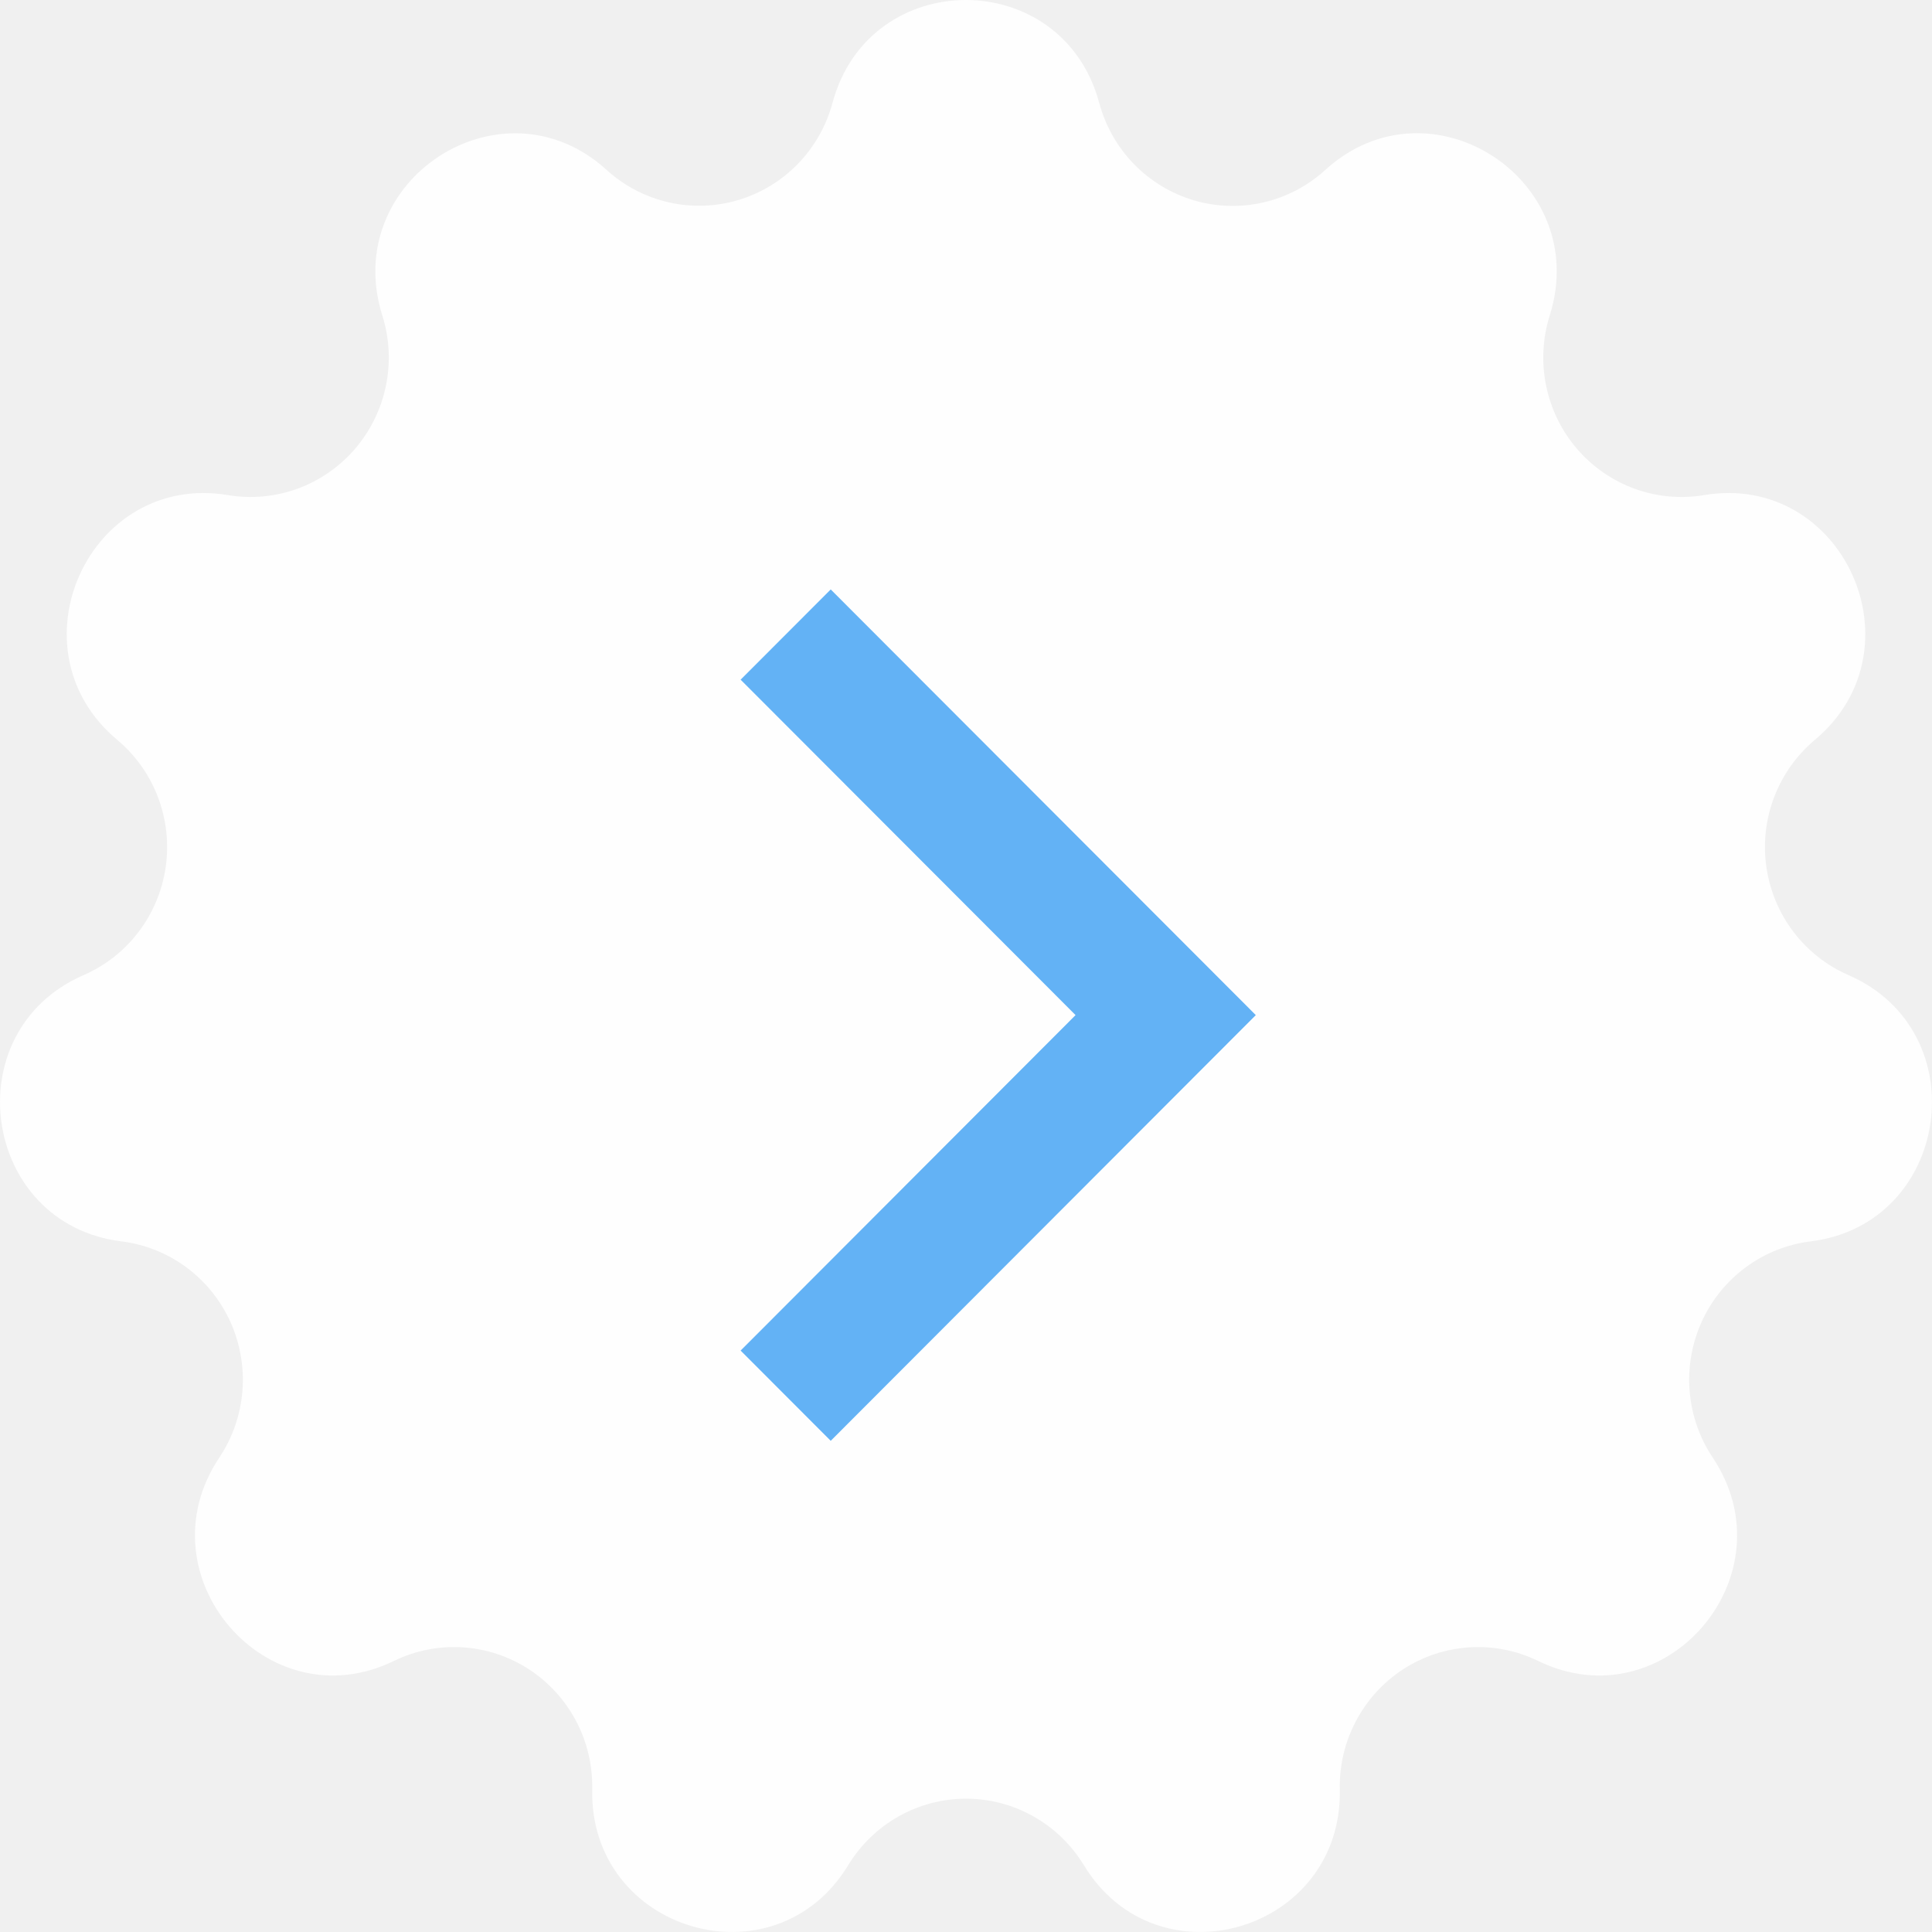
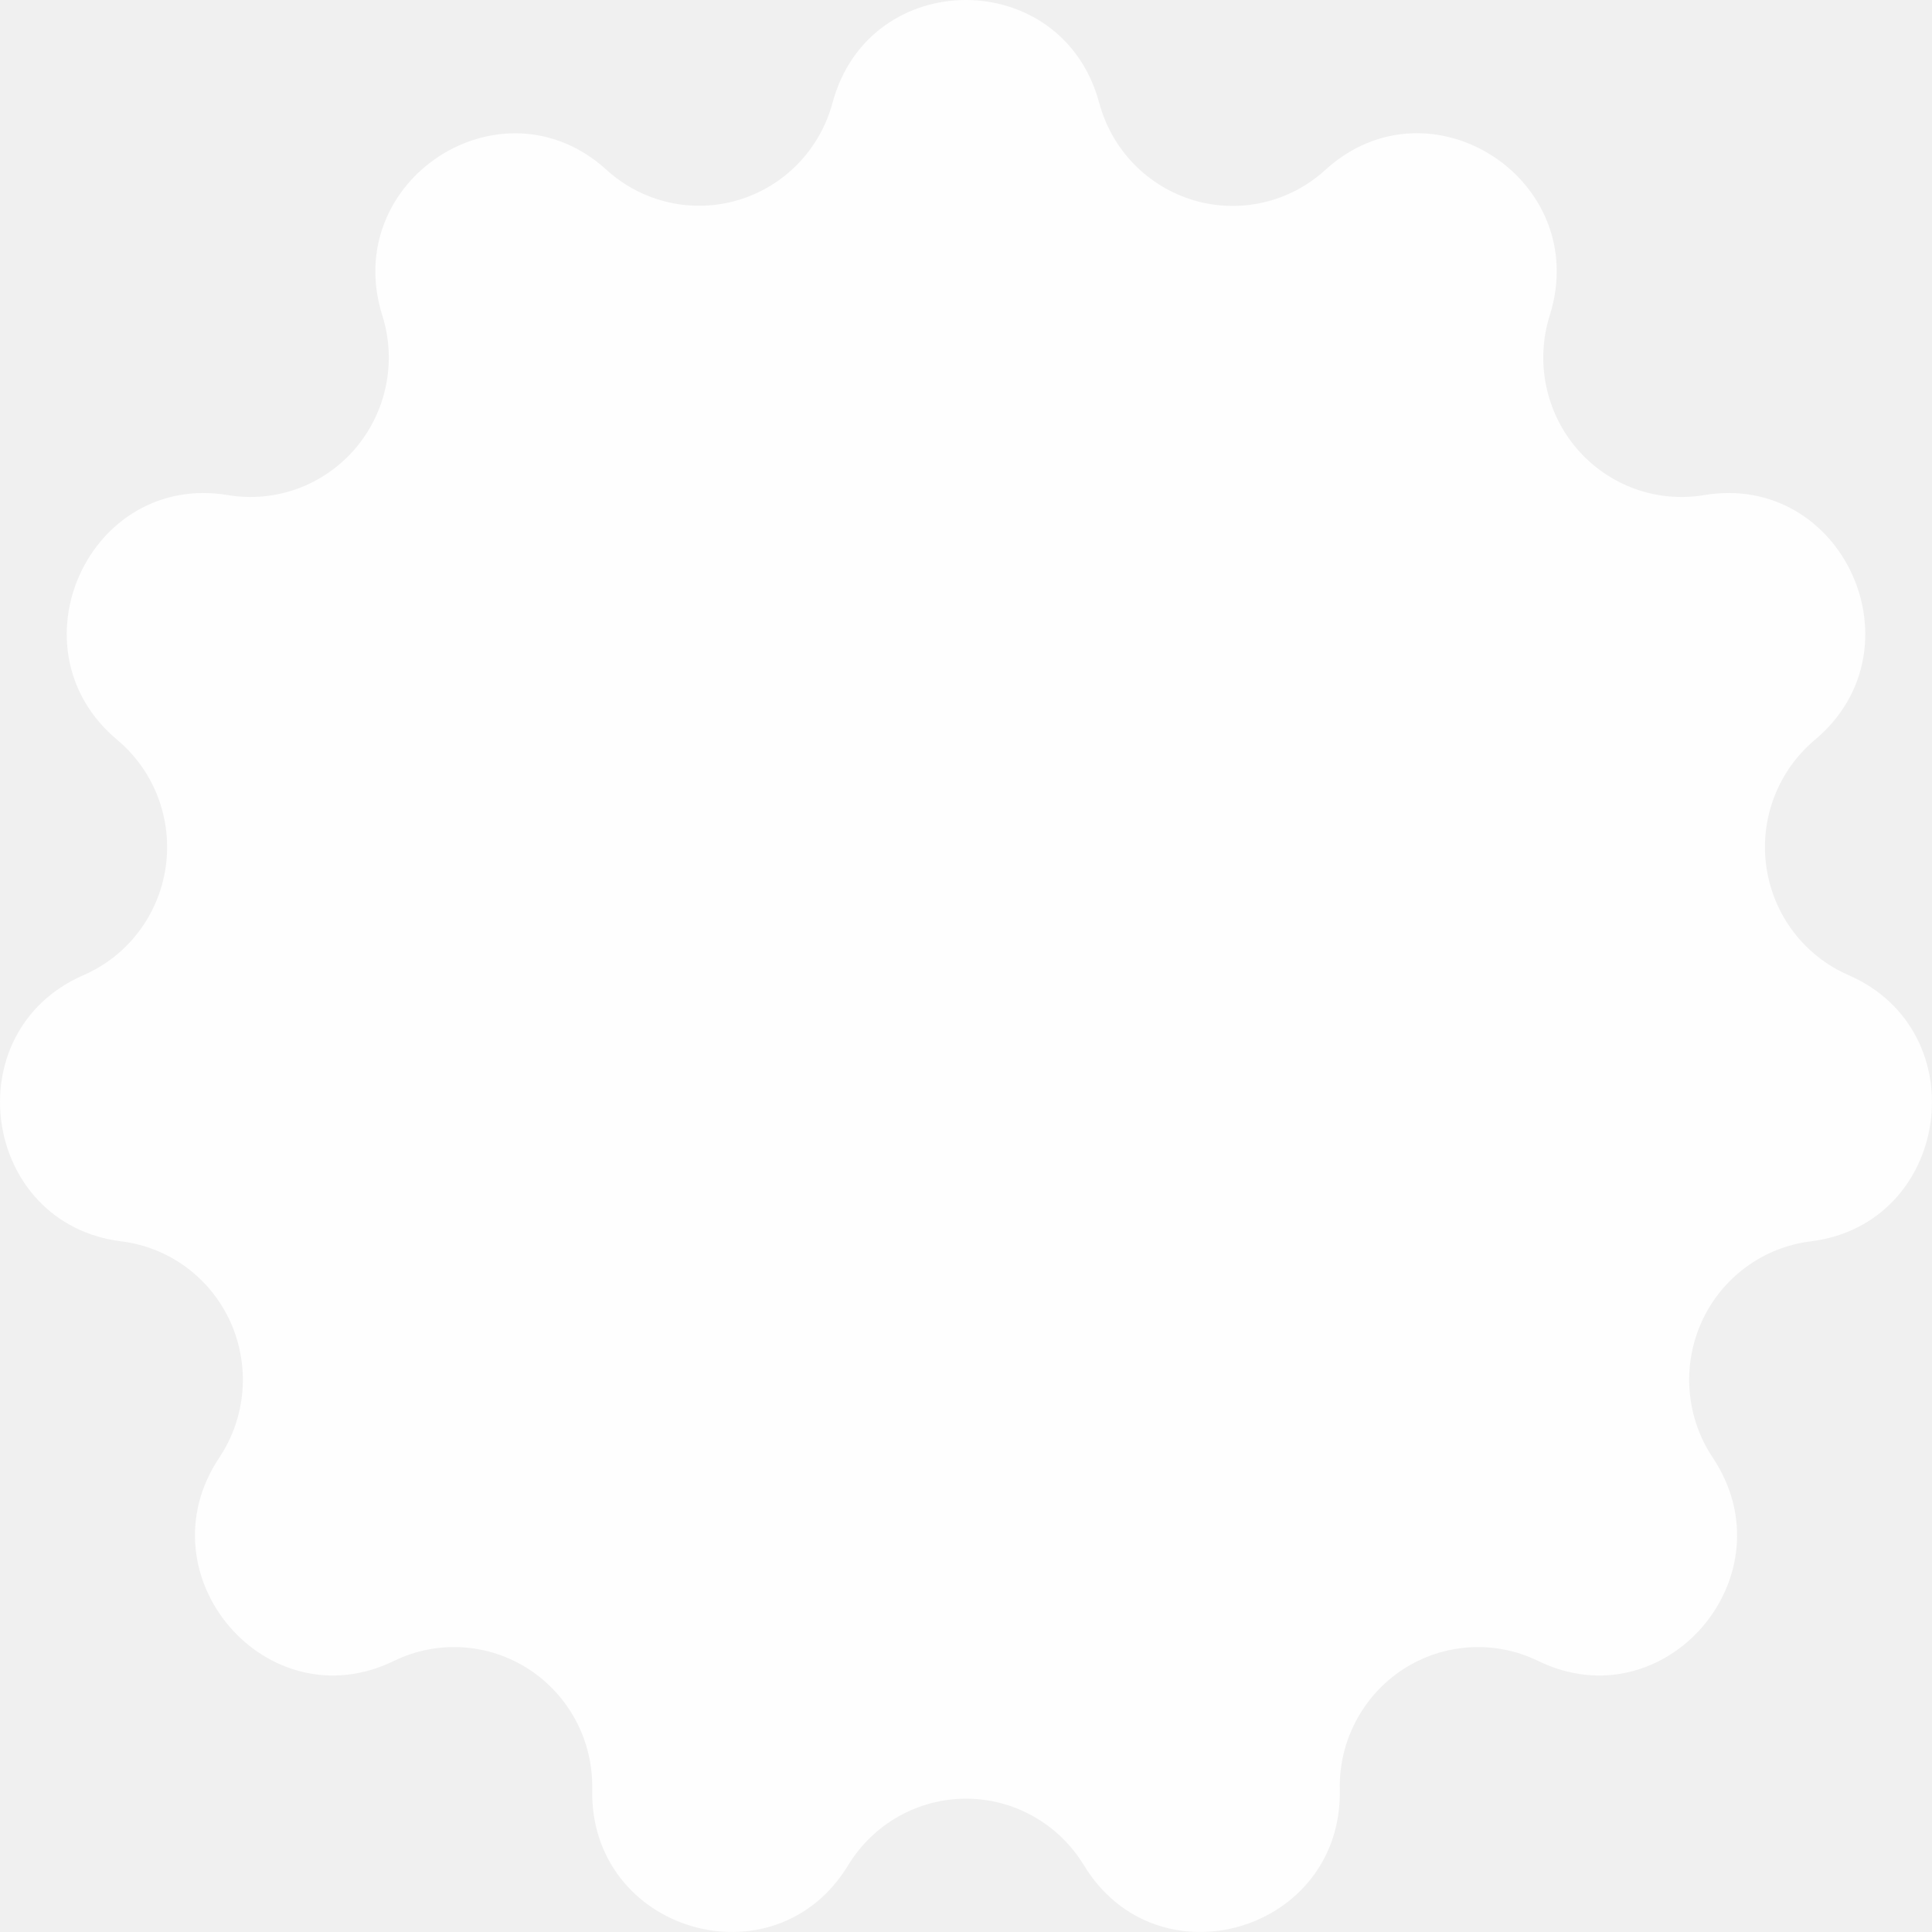
<svg xmlns="http://www.w3.org/2000/svg" width="55" height="55" viewBox="0 0 55 55" fill="none">
  <path d="M31.293 2.93C31.469 3.585 31.809 4.184 32.279 4.669C32.75 5.154 33.337 5.509 33.982 5.701C34.628 5.892 35.312 5.913 35.968 5.762C36.624 5.61 37.23 5.292 37.73 4.836C40.707 2.124 45.332 5.119 44.119 8.978C43.915 9.625 43.879 10.314 44.015 10.979C44.151 11.645 44.453 12.264 44.894 12.777C45.335 13.291 45.899 13.681 46.532 13.912C47.166 14.143 47.847 14.205 48.512 14.094C52.472 13.434 54.751 18.475 51.667 21.062C51.149 21.495 50.75 22.056 50.508 22.689C50.266 23.322 50.189 24.008 50.285 24.68C50.381 25.351 50.646 25.987 51.055 26.526C51.464 27.065 52.003 27.489 52.621 27.758C56.307 29.362 55.525 34.848 51.545 35.34C50.877 35.422 50.241 35.676 49.698 36.077C49.155 36.478 48.723 37.012 48.443 37.63C48.164 38.247 48.046 38.927 48.101 39.603C48.156 40.28 48.382 40.931 48.758 41.494C51 44.857 47.4 49.043 43.785 47.283C43.179 46.988 42.508 46.855 41.836 46.897C41.164 46.938 40.514 47.152 39.948 47.519C39.382 47.886 38.919 48.393 38.603 48.992C38.286 49.591 38.127 50.262 38.142 50.94C38.227 54.988 32.953 56.55 30.855 53.098C30.503 52.52 30.01 52.042 29.423 51.711C28.835 51.379 28.174 51.205 27.501 51.205C26.828 51.205 26.166 51.379 25.579 51.711C24.992 52.042 24.499 52.52 24.147 53.098C22.049 56.55 16.774 54.988 16.859 50.94C16.873 50.262 16.715 49.591 16.399 48.992C16.082 48.393 15.619 47.886 15.053 47.519C14.487 47.152 13.837 46.938 13.165 46.896C12.494 46.855 11.823 46.988 11.217 47.283C7.601 49.043 4.002 44.853 6.243 41.494C6.619 40.931 6.845 40.28 6.9 39.603C6.955 38.927 6.837 38.248 6.558 37.63C6.278 37.013 5.846 36.478 5.303 36.077C4.76 35.676 4.125 35.422 3.457 35.34C-0.524 34.848 -1.31 29.362 2.381 27.758C2.999 27.489 3.538 27.065 3.947 26.526C4.356 25.987 4.621 25.352 4.717 24.68C4.813 24.008 4.736 23.323 4.495 22.689C4.253 22.056 3.854 21.495 3.336 21.062C0.247 18.475 2.53 13.434 6.49 14.094C7.154 14.205 7.835 14.142 8.468 13.912C9.101 13.681 9.665 13.291 10.106 12.778C10.546 12.265 10.849 11.646 10.986 10.982C11.122 10.317 11.087 9.628 10.883 8.981C9.671 5.122 14.296 2.124 17.272 4.84C17.772 5.293 18.378 5.609 19.033 5.759C19.688 5.909 20.37 5.887 21.014 5.695C21.659 5.504 22.244 5.149 22.713 4.665C23.183 4.181 23.523 3.584 23.699 2.93C24.747 -0.977 30.245 -0.977 31.293 2.93Z" fill="white" fill-opacity="0.9" />
-   <path d="M21.084 19.349L30.619 28.898L21.084 38.448L23.649 41.017L35.75 28.898L23.649 16.78L21.084 19.349Z" fill="#63B2F5" />
+   <path d="M21.084 19.349L30.619 28.898L21.084 38.448L23.649 41.017L35.75 28.898L23.649 16.78L21.084 19.349Z" fill="current" />
</svg>
